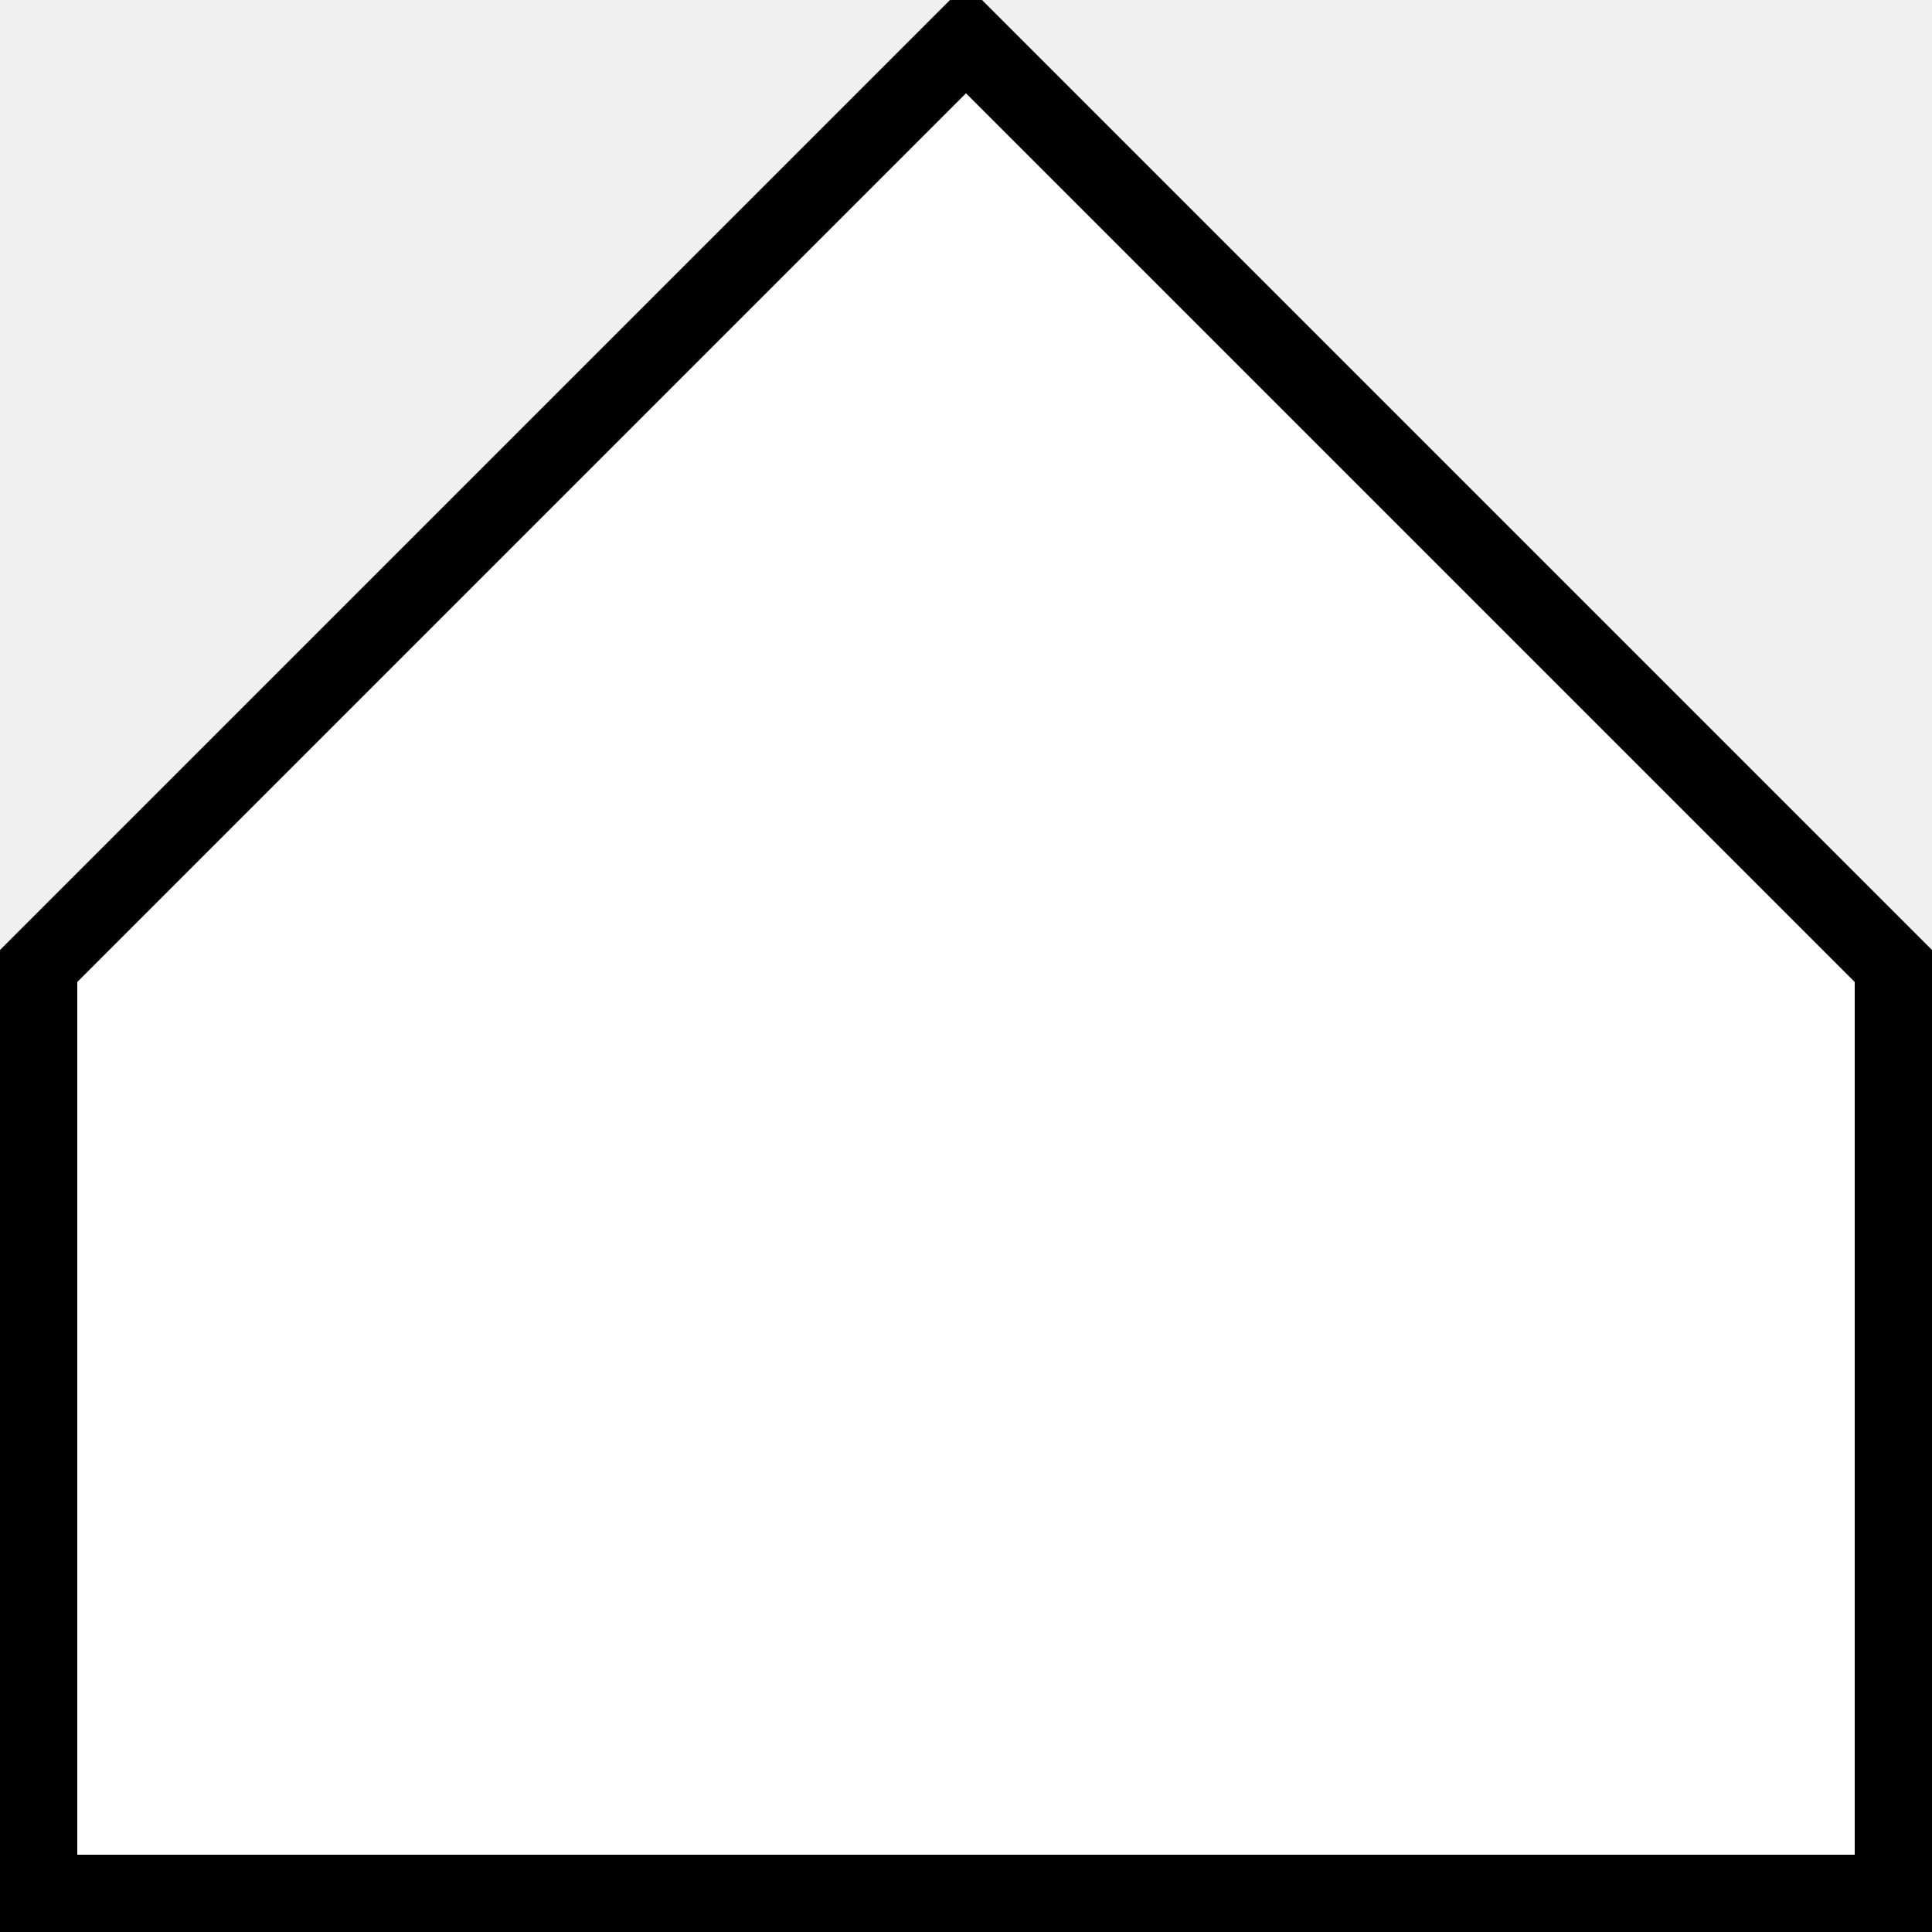
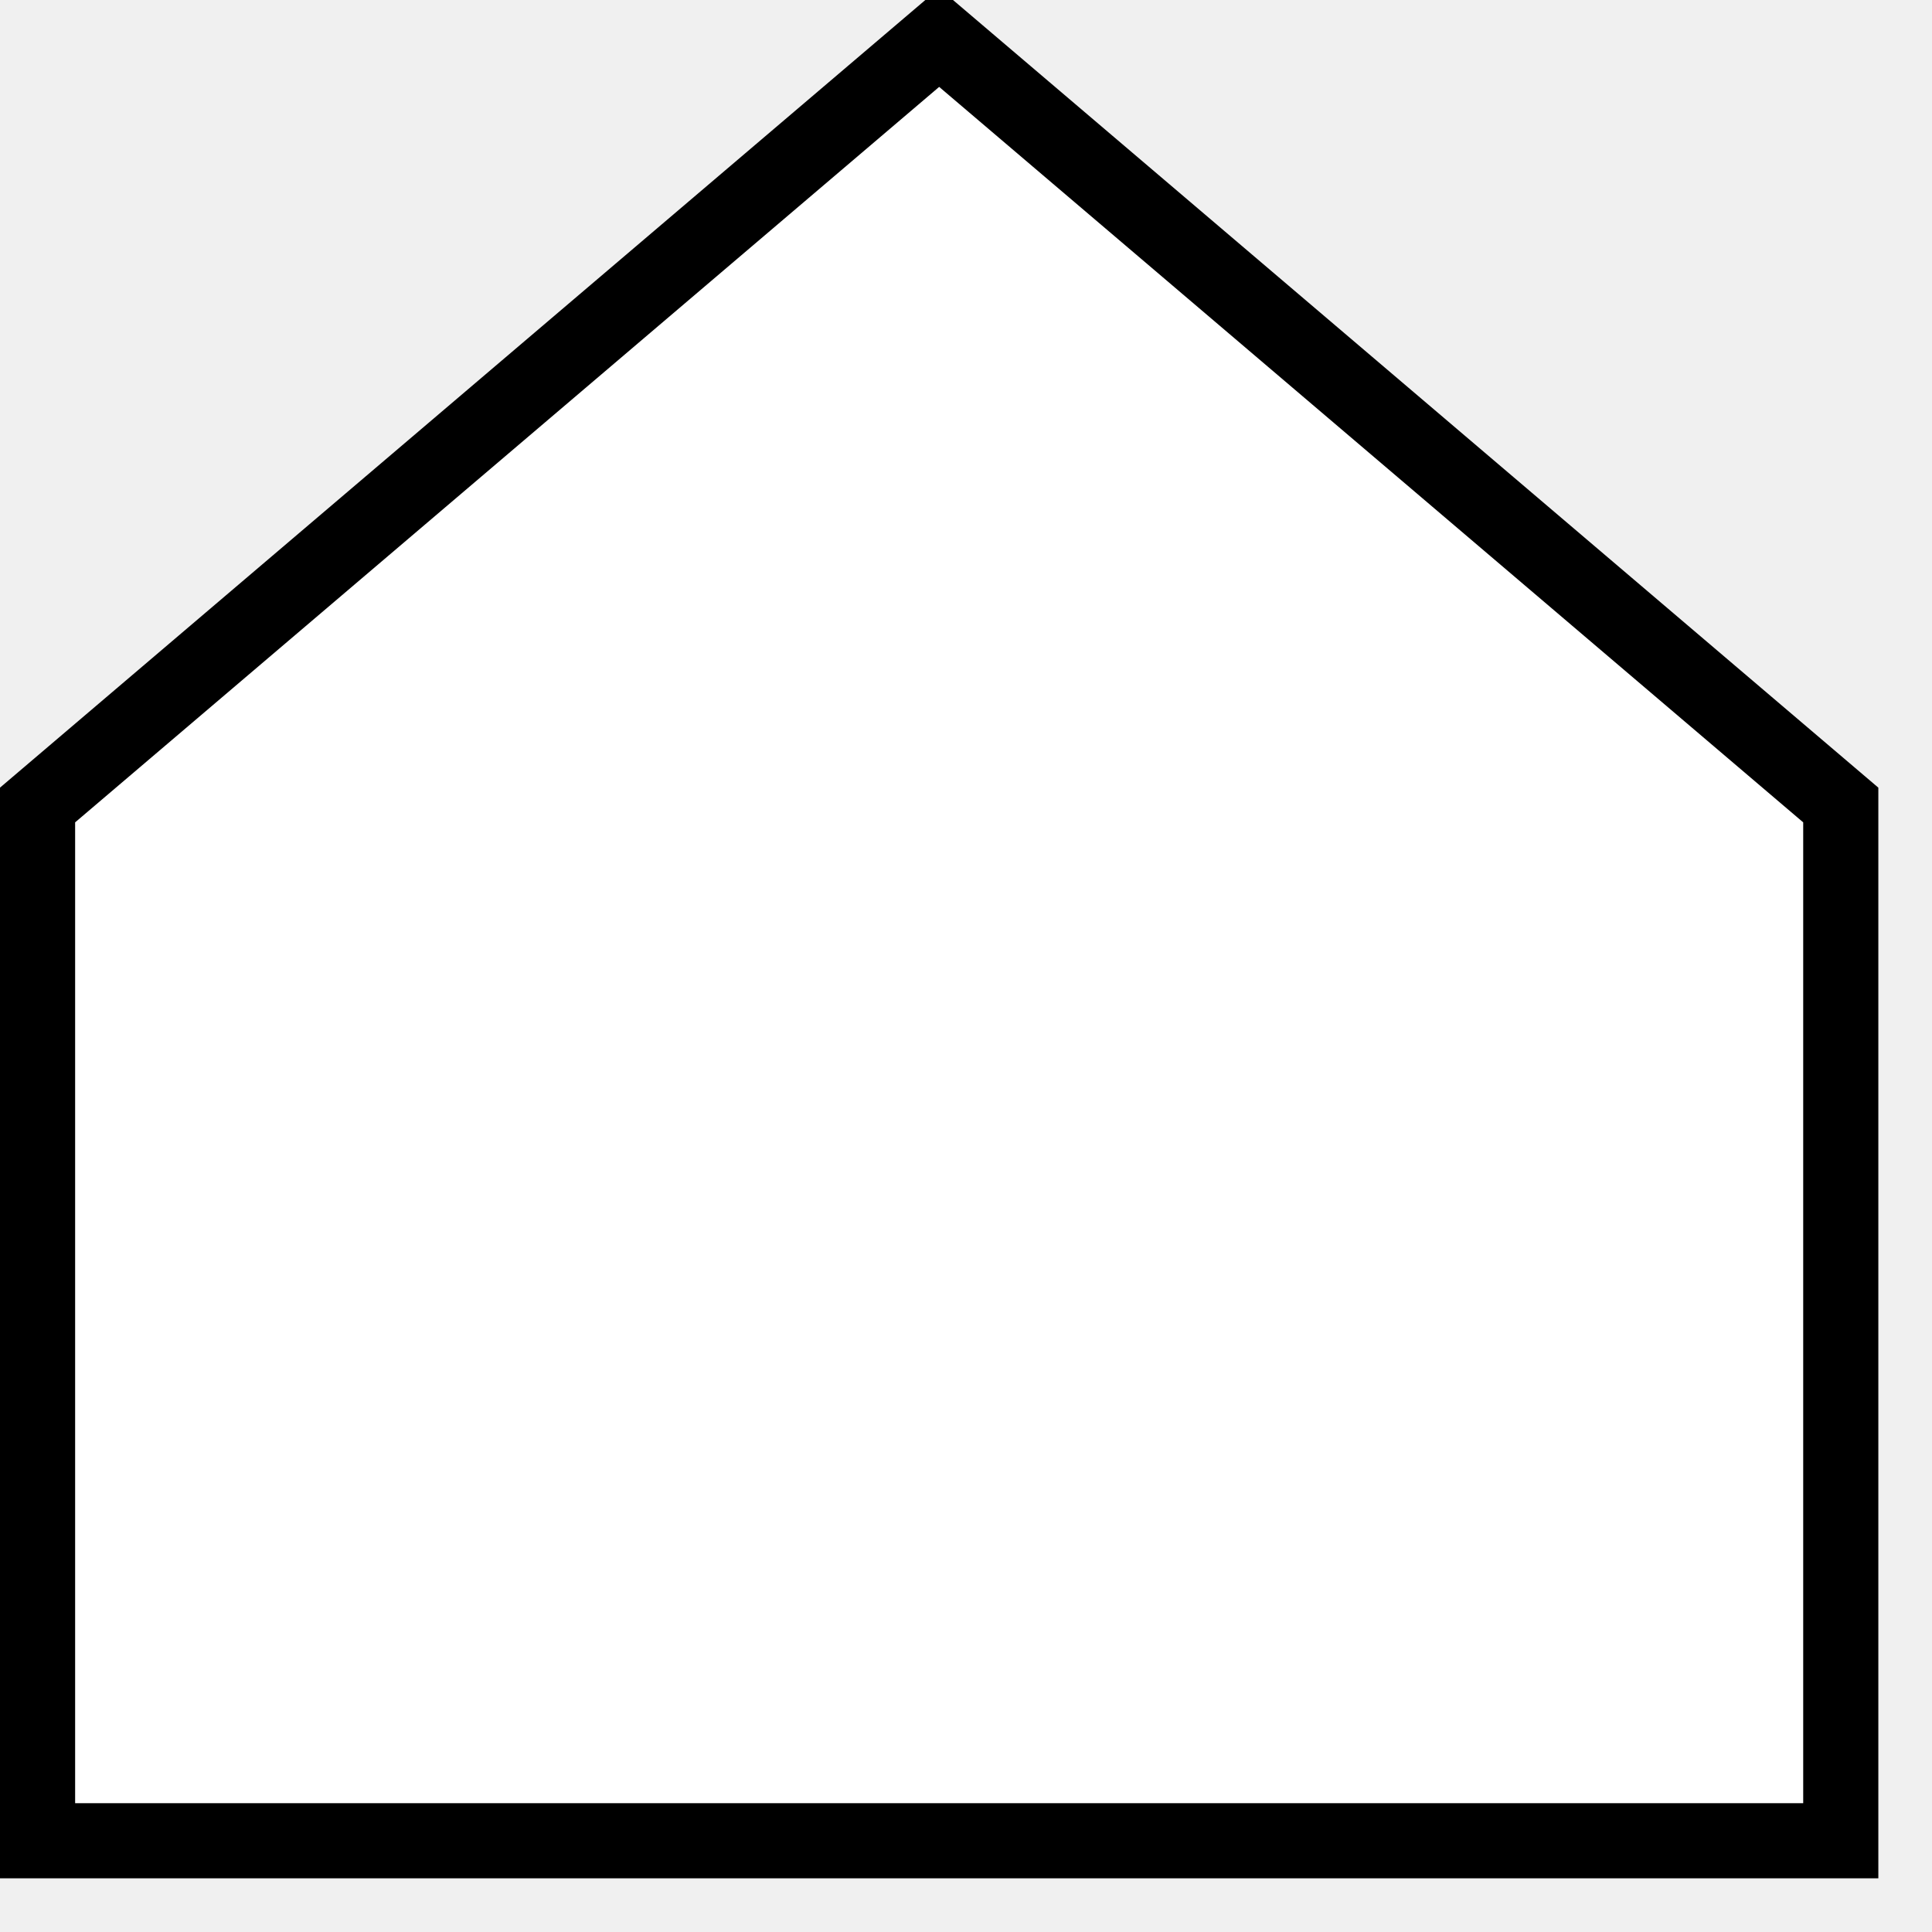
- <svg xmlns="http://www.w3.org/2000/svg" width="50" height="50" id="svg4011" version="1.1">
-   <defs id="defs4013" />
-   <g id="layer1" transform="translate(0.1531863,-1002.375)">
-     <path style="fill:#ffffff;stroke:#000000;stroke-width:2;stroke-linecap:butt;stroke-linejoin:miter;stroke-miterlimit:4;stroke-opacity:1;stroke-dasharray:none;fill-opacity:1" d="m 0.847,1051.375 48,0 0,-24 -24,-24 -24,24 z" id="path4724" />
+ <svg xmlns="http://www.w3.org/2000/svg" width="36" height="36" version="1.1">
+   <g id="house-event">
+     <path style="fill:#ffffff; stroke:#000000; stroke-width:1.4;" d="M 17.5,0.7 L 34.3,15 34.3,34.3 0.7,34.3 0.7,15 z" />
  </g>
</svg>
